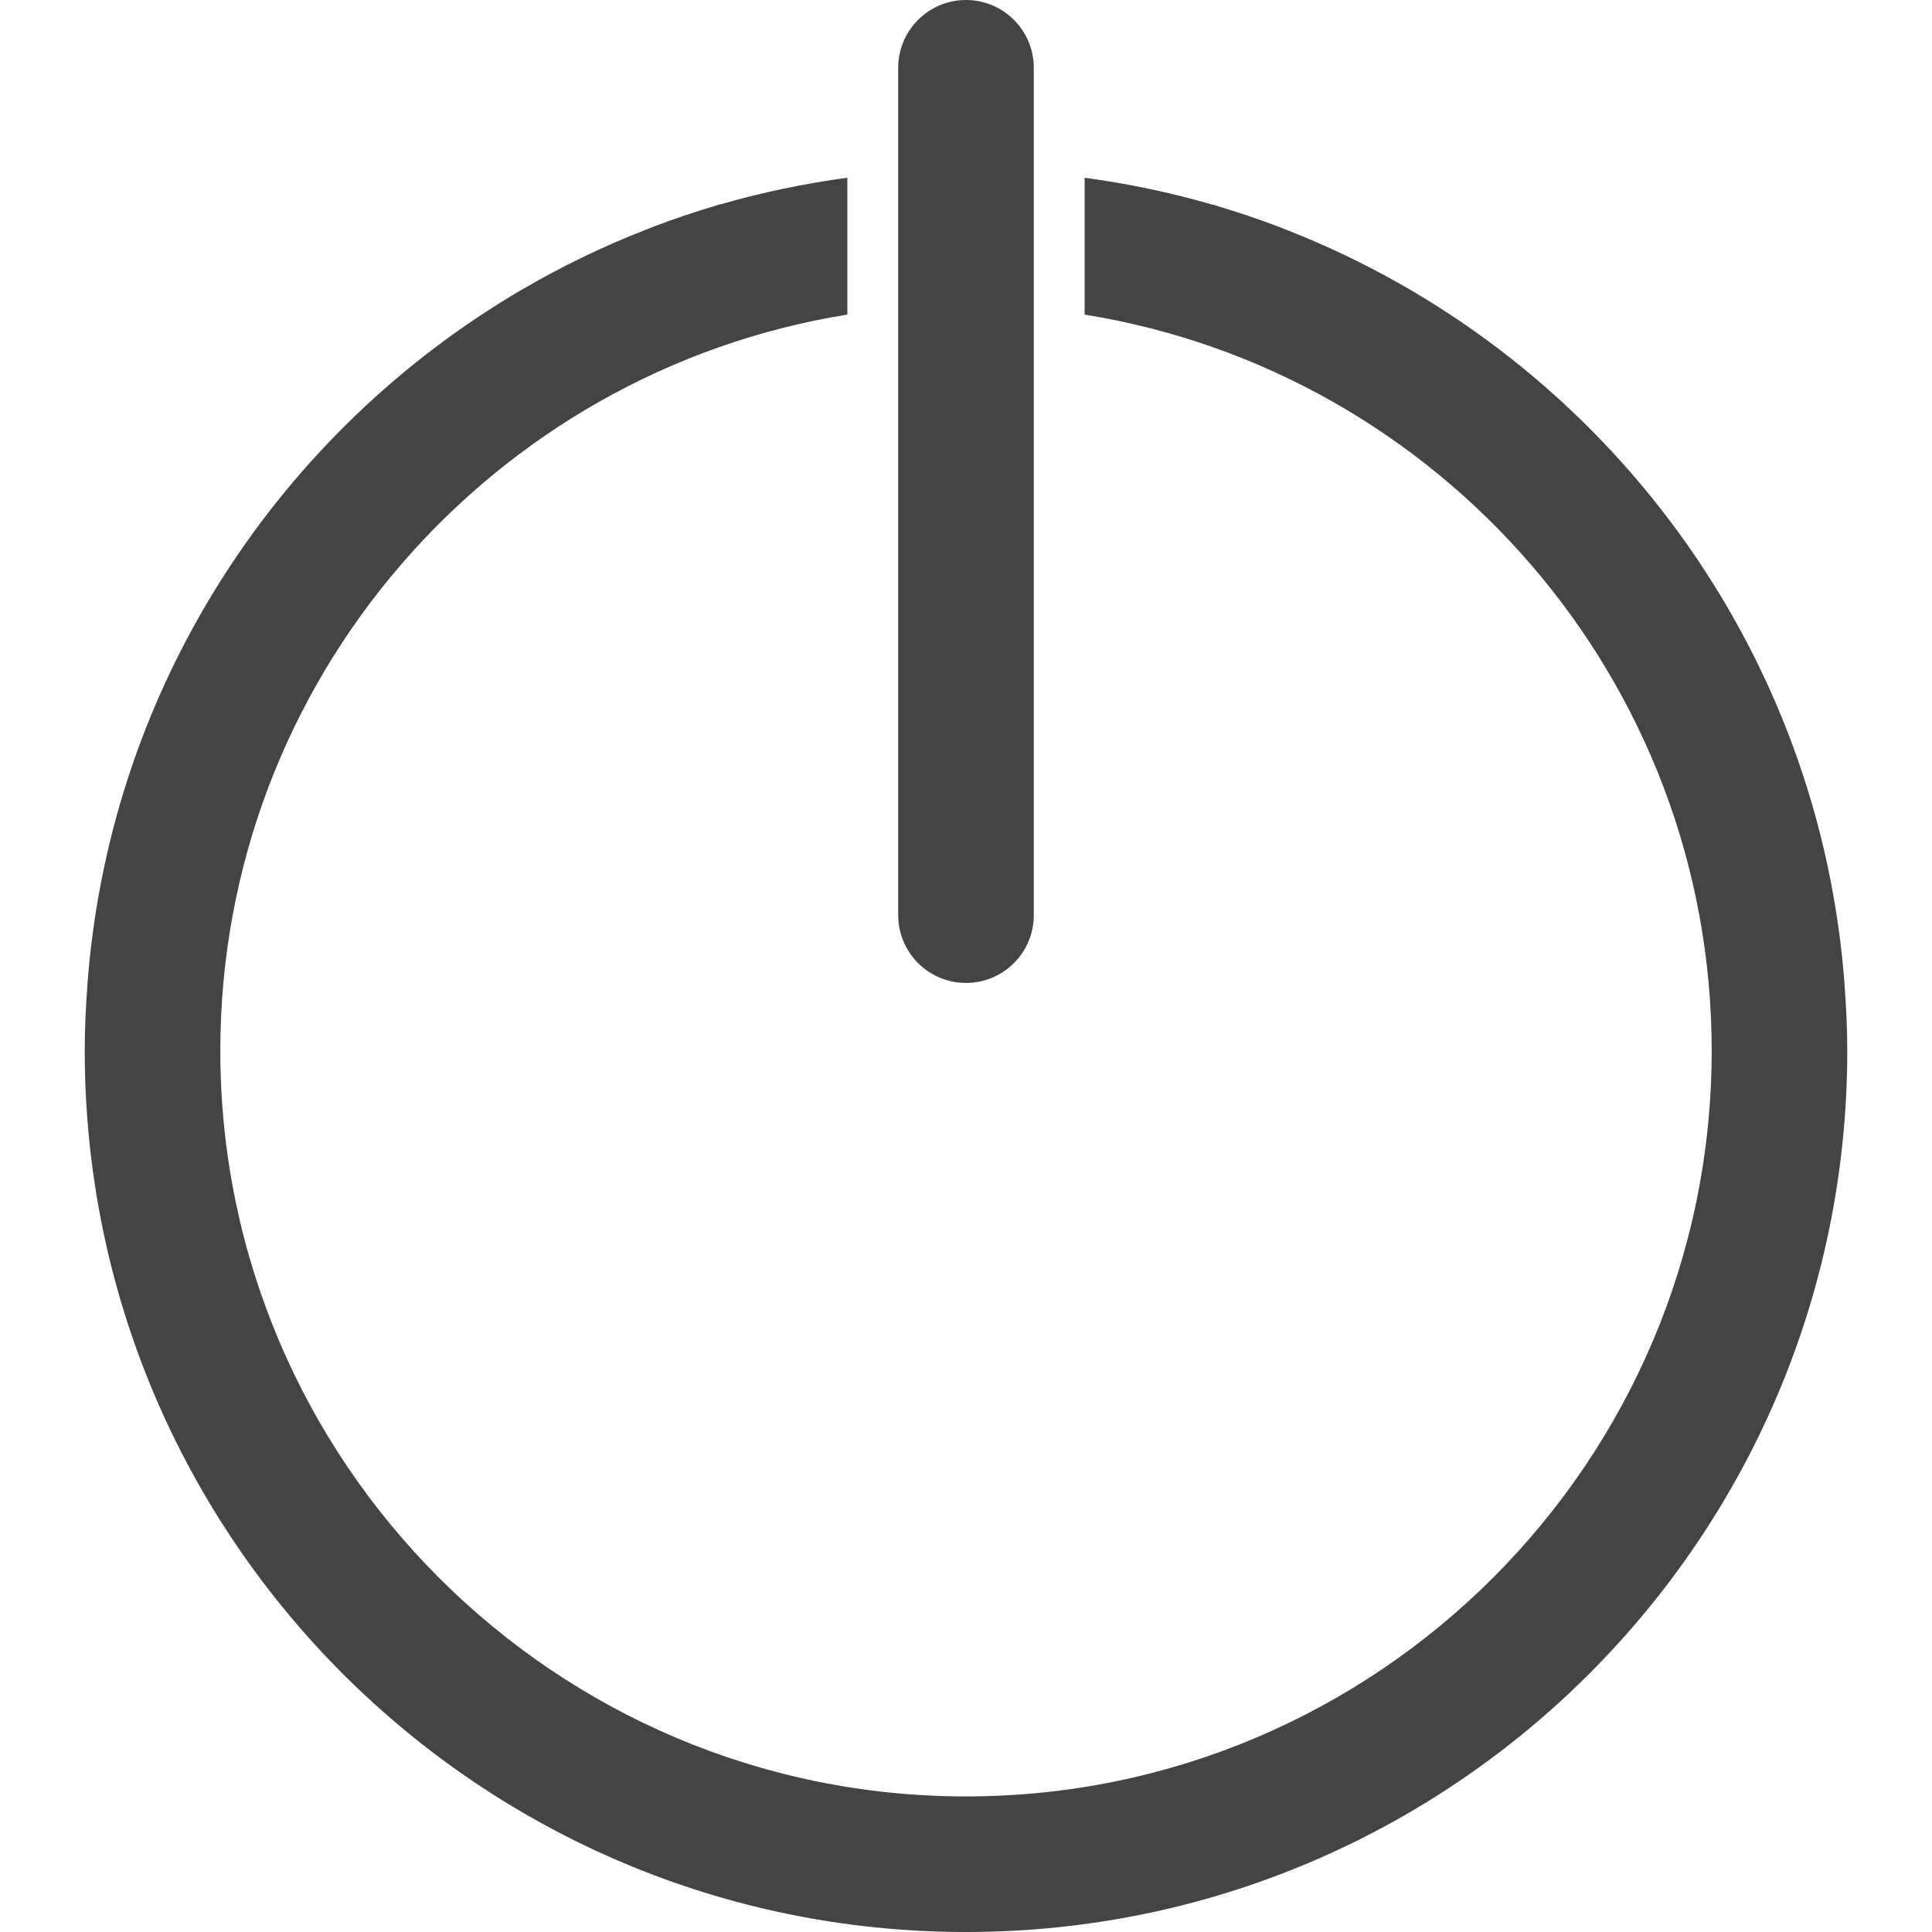
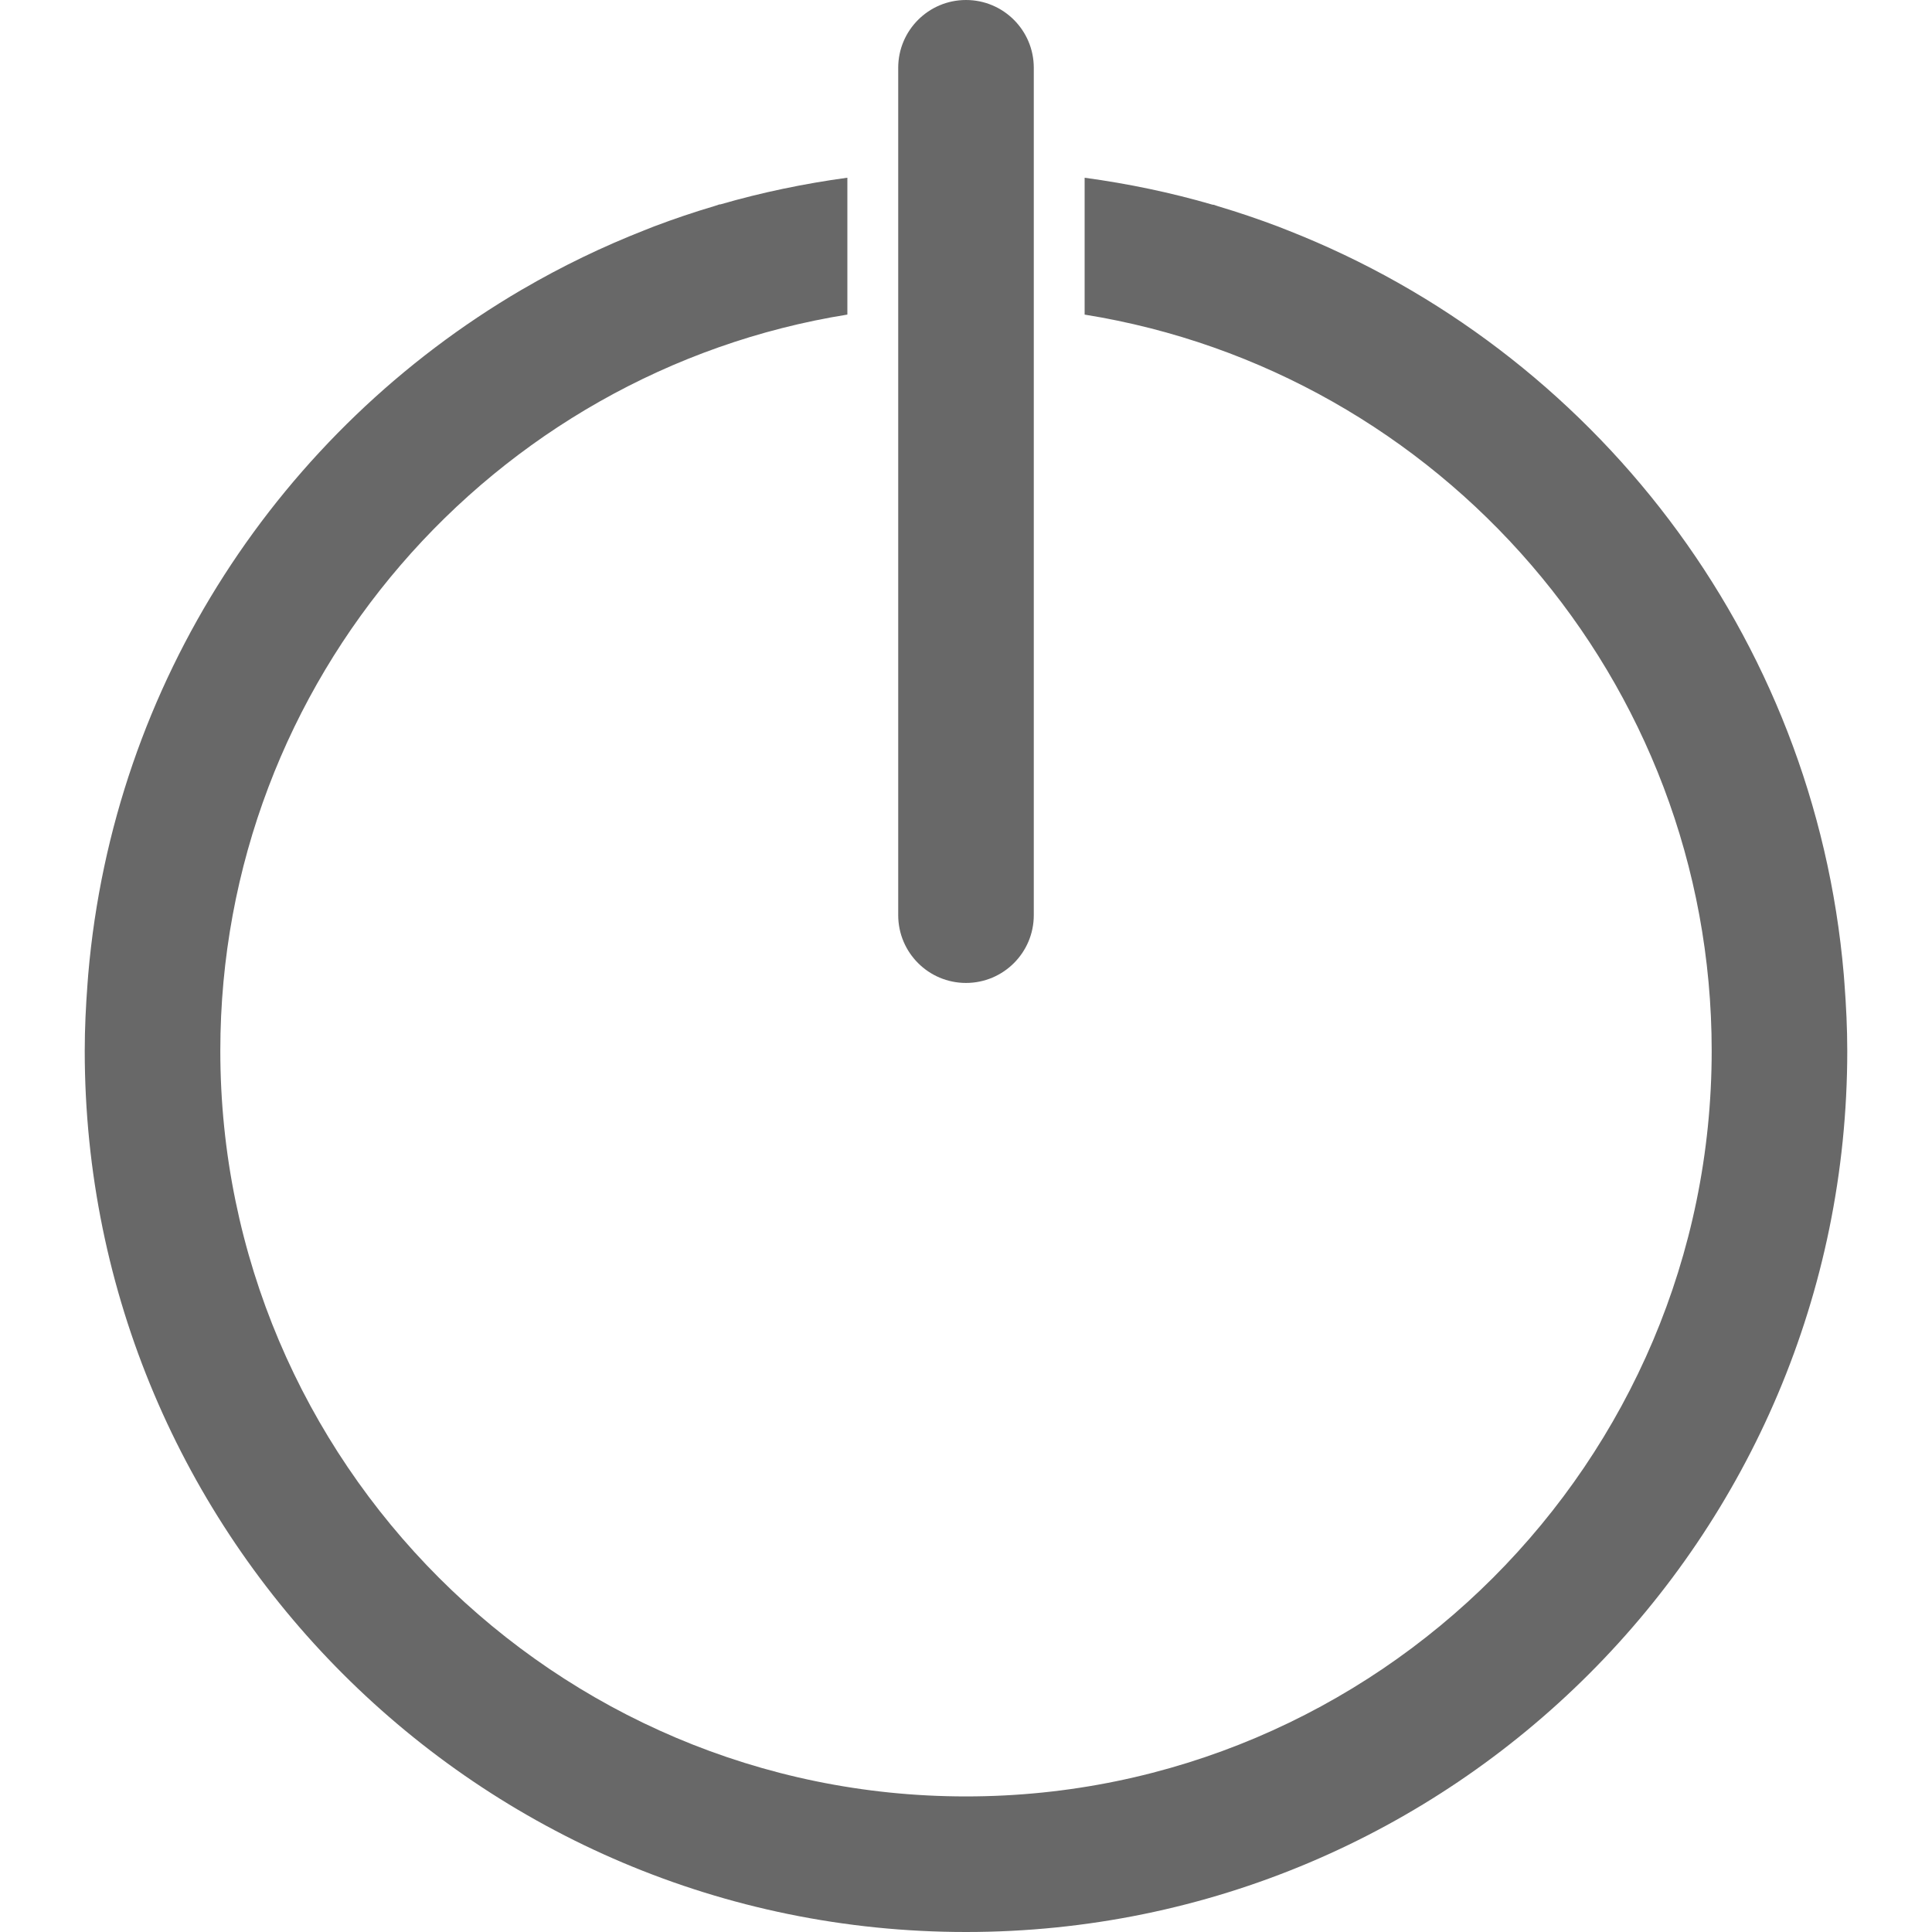
<svg xmlns="http://www.w3.org/2000/svg" version="1.1" id="Capa_1" x="0px" y="0px" viewBox="0 0 57 57" style="enable-background:new 0 0 57 57;" xml:space="preserve">
  <g>
-     <path d="M28.5,29c1.104,0,2-0.896,2-2V2c0-1.104-0.896-2-2-2s-2,0.896-2,2v25C26.5,28.104,27.396,29,28.5,29z" fill="#444444" />
-     <path d="M54.418,29.025c-0.007-0.091-0.013-0.183-0.021-0.274c-0.86-10.027-7.407-18.423-16.403-21.955   c-0.092-0.036-0.182-0.073-0.274-0.108c-0.584-0.221-1.177-0.422-1.78-0.602c-0.044-0.013-0.086-0.031-0.13-0.044   c-0.012-0.003-0.024,0-0.036-0.003C34.551,5.683,33.29,5.419,32,5.244v4.038C42.473,10.963,50.5,20.06,50.5,31   c0,12.131-9.869,22-22,22s-22-9.869-22-22c0-10.94,8.027-20.037,18.5-21.719V5.243c-1.278,0.174-2.529,0.435-3.742,0.786   c-0.012,0.003-0.025,0-0.037,0.003c-0.047,0.014-0.091,0.032-0.137,0.046c-0.604,0.179-1.198,0.379-1.783,0.601   c-0.09,0.034-0.178,0.071-0.268,0.106c-1.255,0.491-2.463,1.076-3.614,1.748c-0.01,0.006-0.02,0.011-0.031,0.017   C8.292,12.705,3.344,20.123,2.603,28.748c-0.008,0.091-0.014,0.183-0.021,0.275C2.533,29.676,2.5,30.334,2.5,31   c0,14.359,11.641,26,26,26s26-11.641,26-26C54.5,30.335,54.467,29.677,54.418,29.025z" fill="#444444" />
+     <path d="M28.5,29c1.104,0,2-0.896,2-2V2c0-1.104-0.896-2-2-2s-2,0.896-2,2v25C26.5,28.104,27.396,29,28.5,29z" fill="#686868" />
+     <path d="M54.418,29.025c-0.007-0.091-0.013-0.183-0.021-0.274c-0.86-10.027-7.407-18.423-16.403-21.955   c-0.092-0.036-0.182-0.073-0.274-0.108c-0.584-0.221-1.177-0.422-1.78-0.602c-0.044-0.013-0.086-0.031-0.13-0.044   c-0.012-0.003-0.024,0-0.036-0.003C34.551,5.683,33.29,5.419,32,5.244v4.038C42.473,10.963,50.5,20.06,50.5,31   c0,12.131-9.869,22-22,22s-22-9.869-22-22c0-10.94,8.027-20.037,18.5-21.719V5.243c-1.278,0.174-2.529,0.435-3.742,0.786   c-0.012,0.003-0.025,0-0.037,0.003c-0.047,0.014-0.091,0.032-0.137,0.046c-0.604,0.179-1.198,0.379-1.783,0.601   c-0.09,0.034-0.178,0.071-0.268,0.106c-1.255,0.491-2.463,1.076-3.614,1.748c-0.01,0.006-0.02,0.011-0.031,0.017   C8.292,12.705,3.344,20.123,2.603,28.748c-0.008,0.091-0.014,0.183-0.021,0.275C2.533,29.676,2.5,30.334,2.5,31   c0,14.359,11.641,26,26,26s26-11.641,26-26C54.5,30.335,54.467,29.677,54.418,29.025z" fill="#686868" />
  </g>
  <g>
</g>
  <g>
</g>
  <g>
</g>
  <g>
</g>
  <g>
</g>
  <g>
</g>
  <g>
</g>
  <g>
</g>
  <g>
</g>
  <g>
</g>
  <g>
</g>
  <g>
</g>
  <g>
</g>
  <g>
</g>
  <g>
</g>
</svg>
